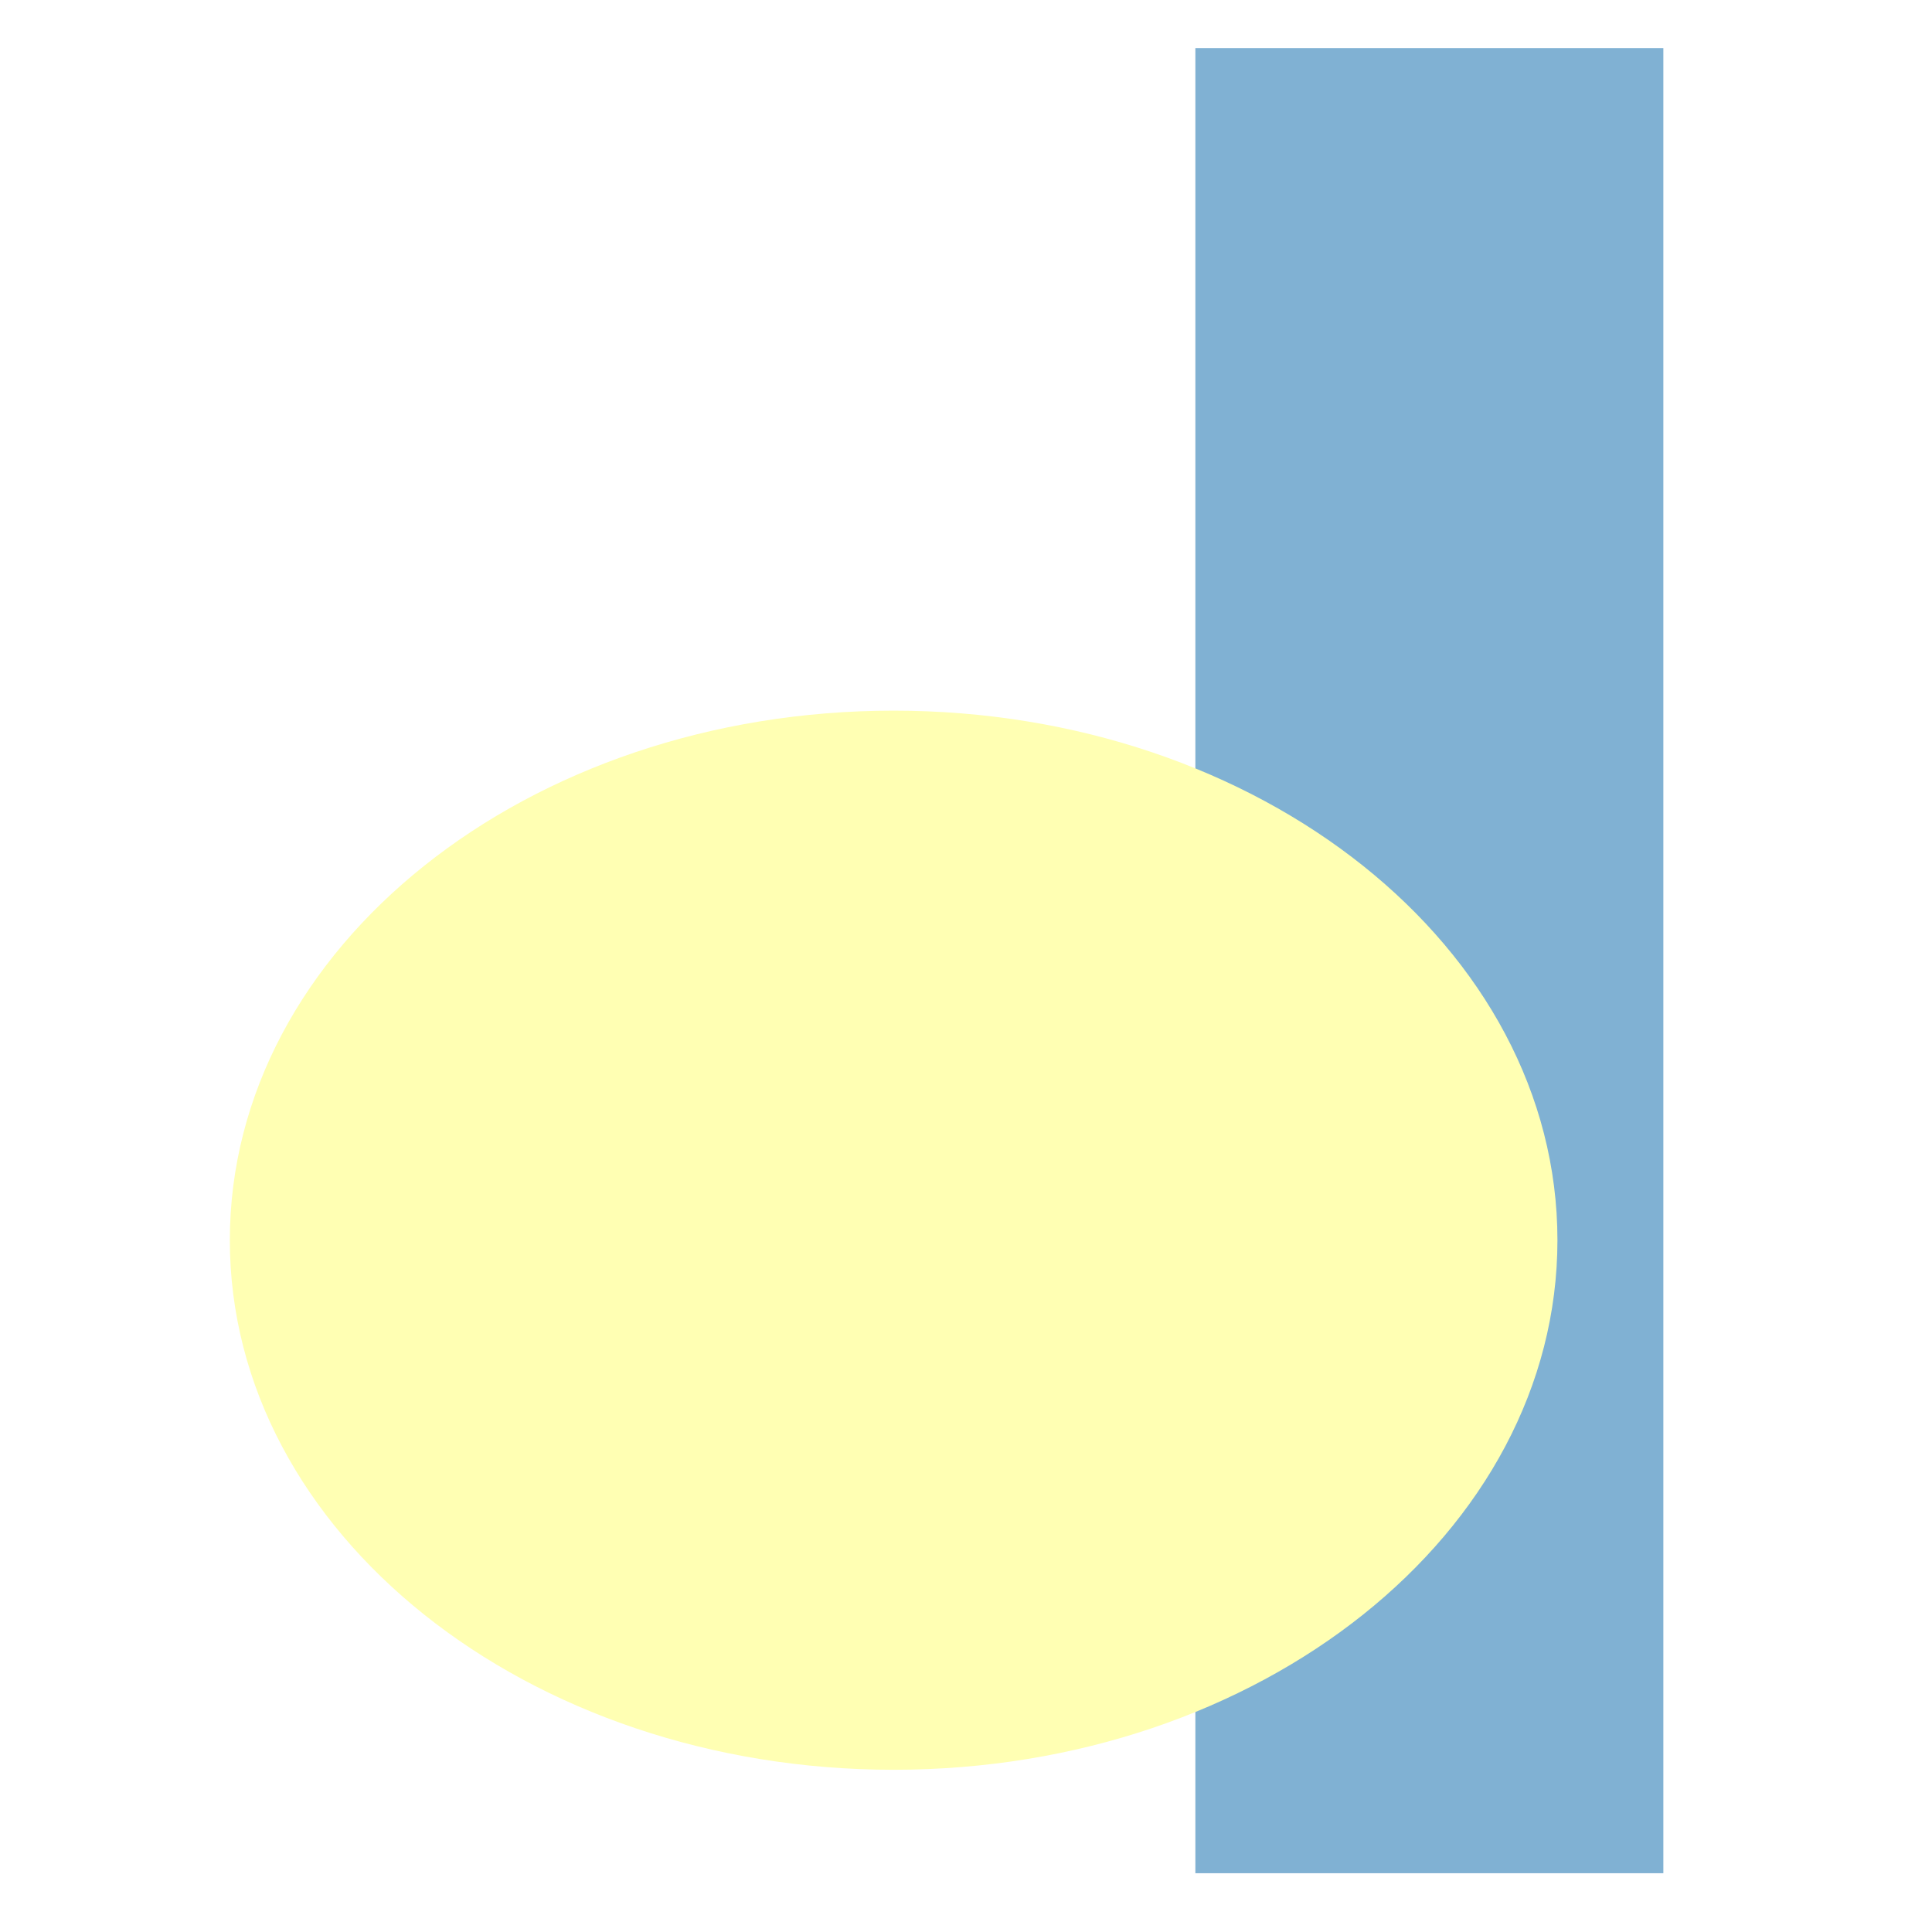
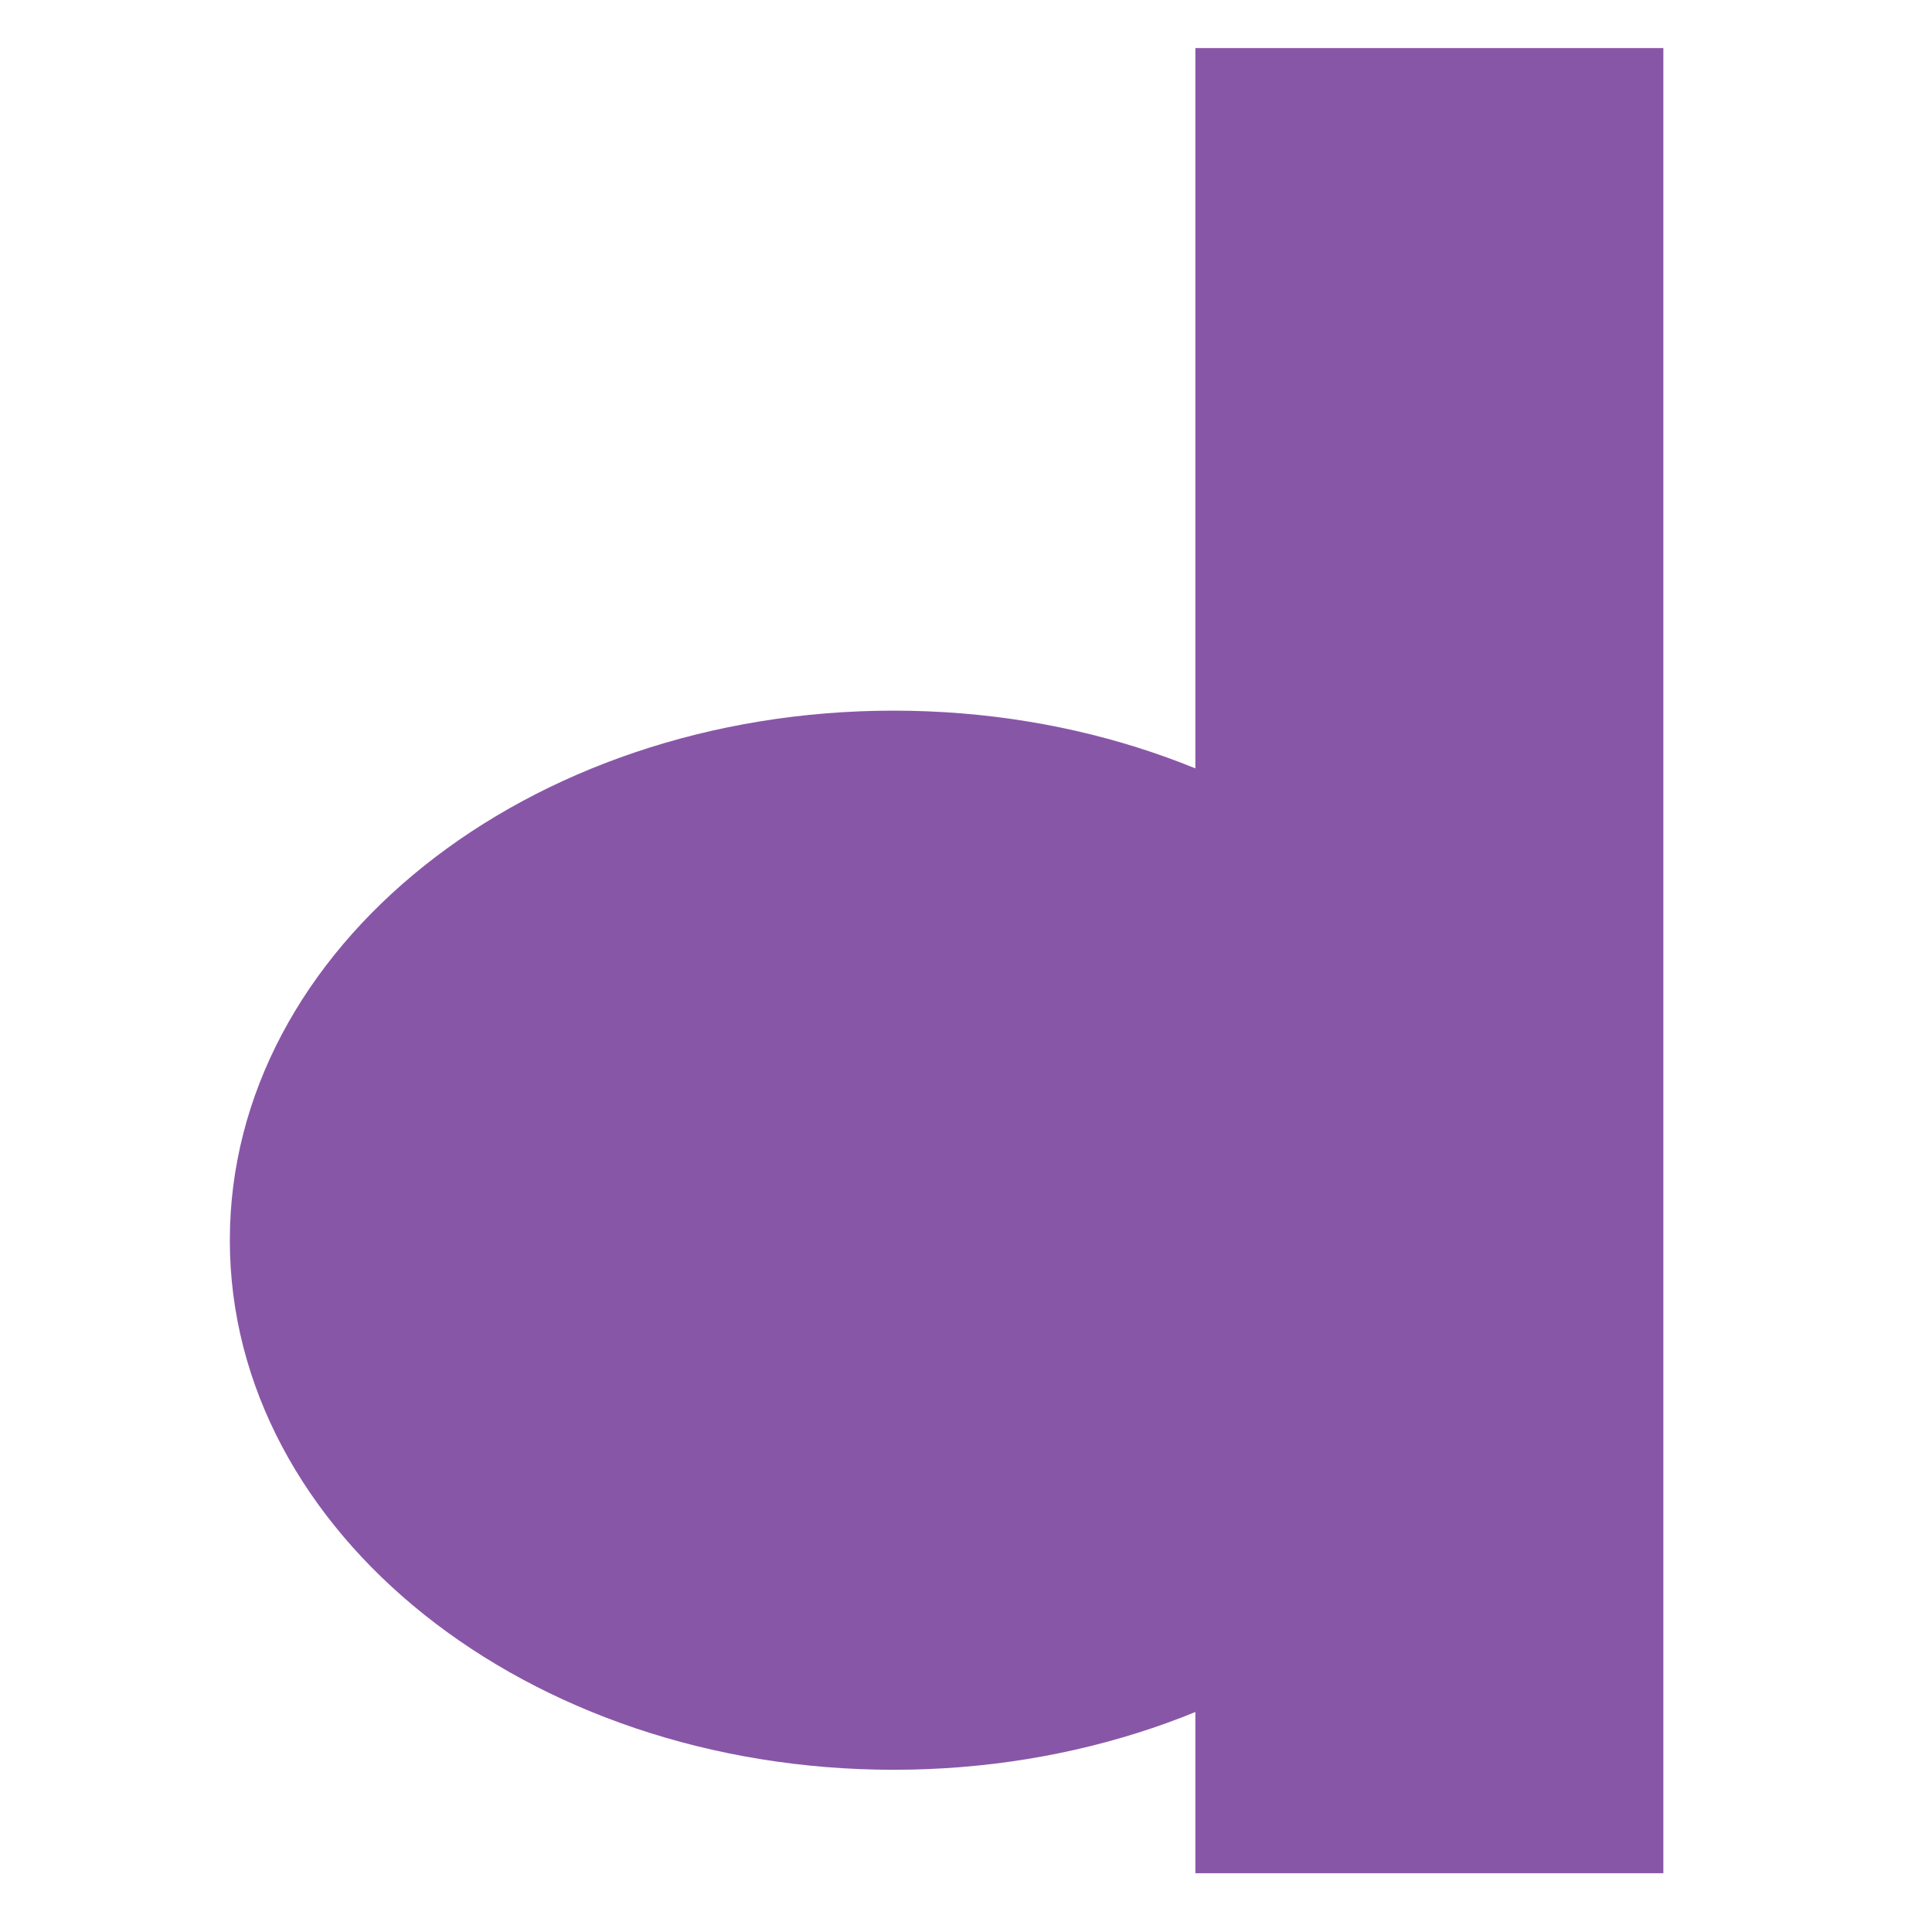
<svg xmlns="http://www.w3.org/2000/svg" viewBox="0 0 500 500">
-   <rect x="309.36" y="12.441" width="121.115" height="472.347" style="fill: rgb(128, 177, 211);" />
-   <ellipse style="fill: rgb(255,255,179);" cx="231.272" cy="320.966" rx="171.791" ry="137.051" />
+   <rect x="309.36" y="12.441" width="121.115" height="472.347" style="fill: rgb(136,86,167);" />
+   <ellipse style="fill: rgb(136,86,167);" cx="231.272" cy="320.966" rx="171.791" ry="137.051" />
</svg>
